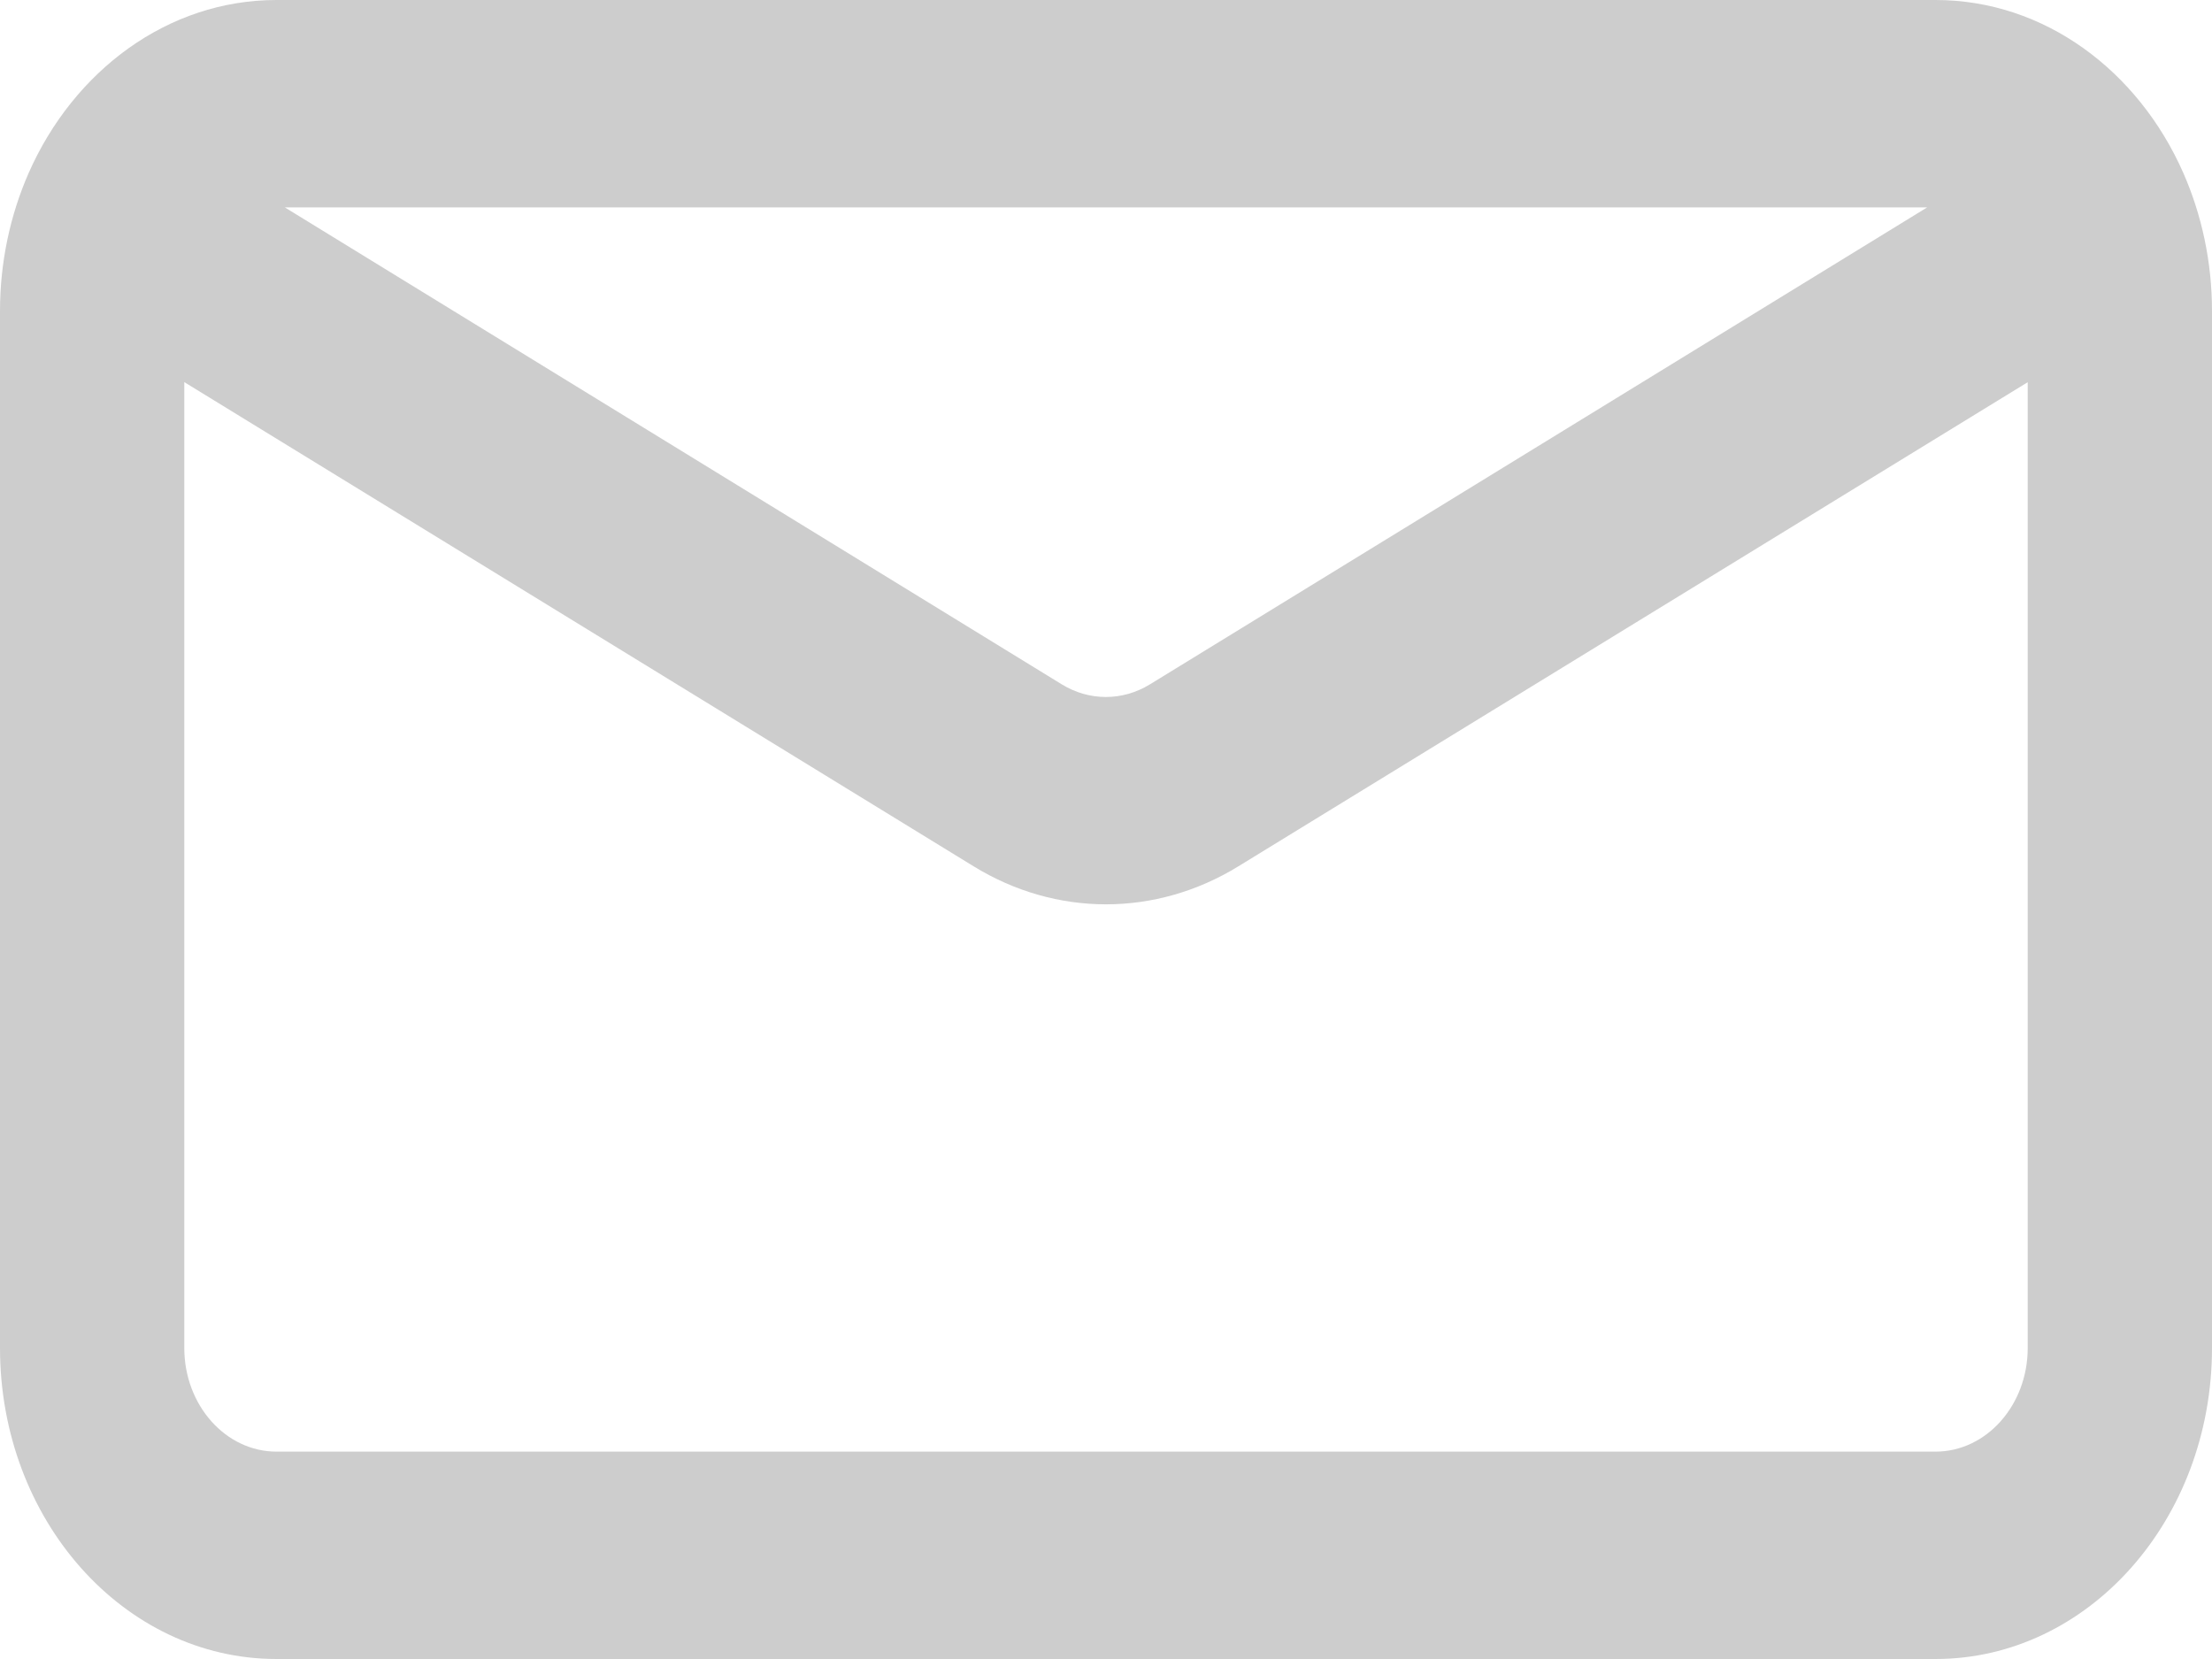
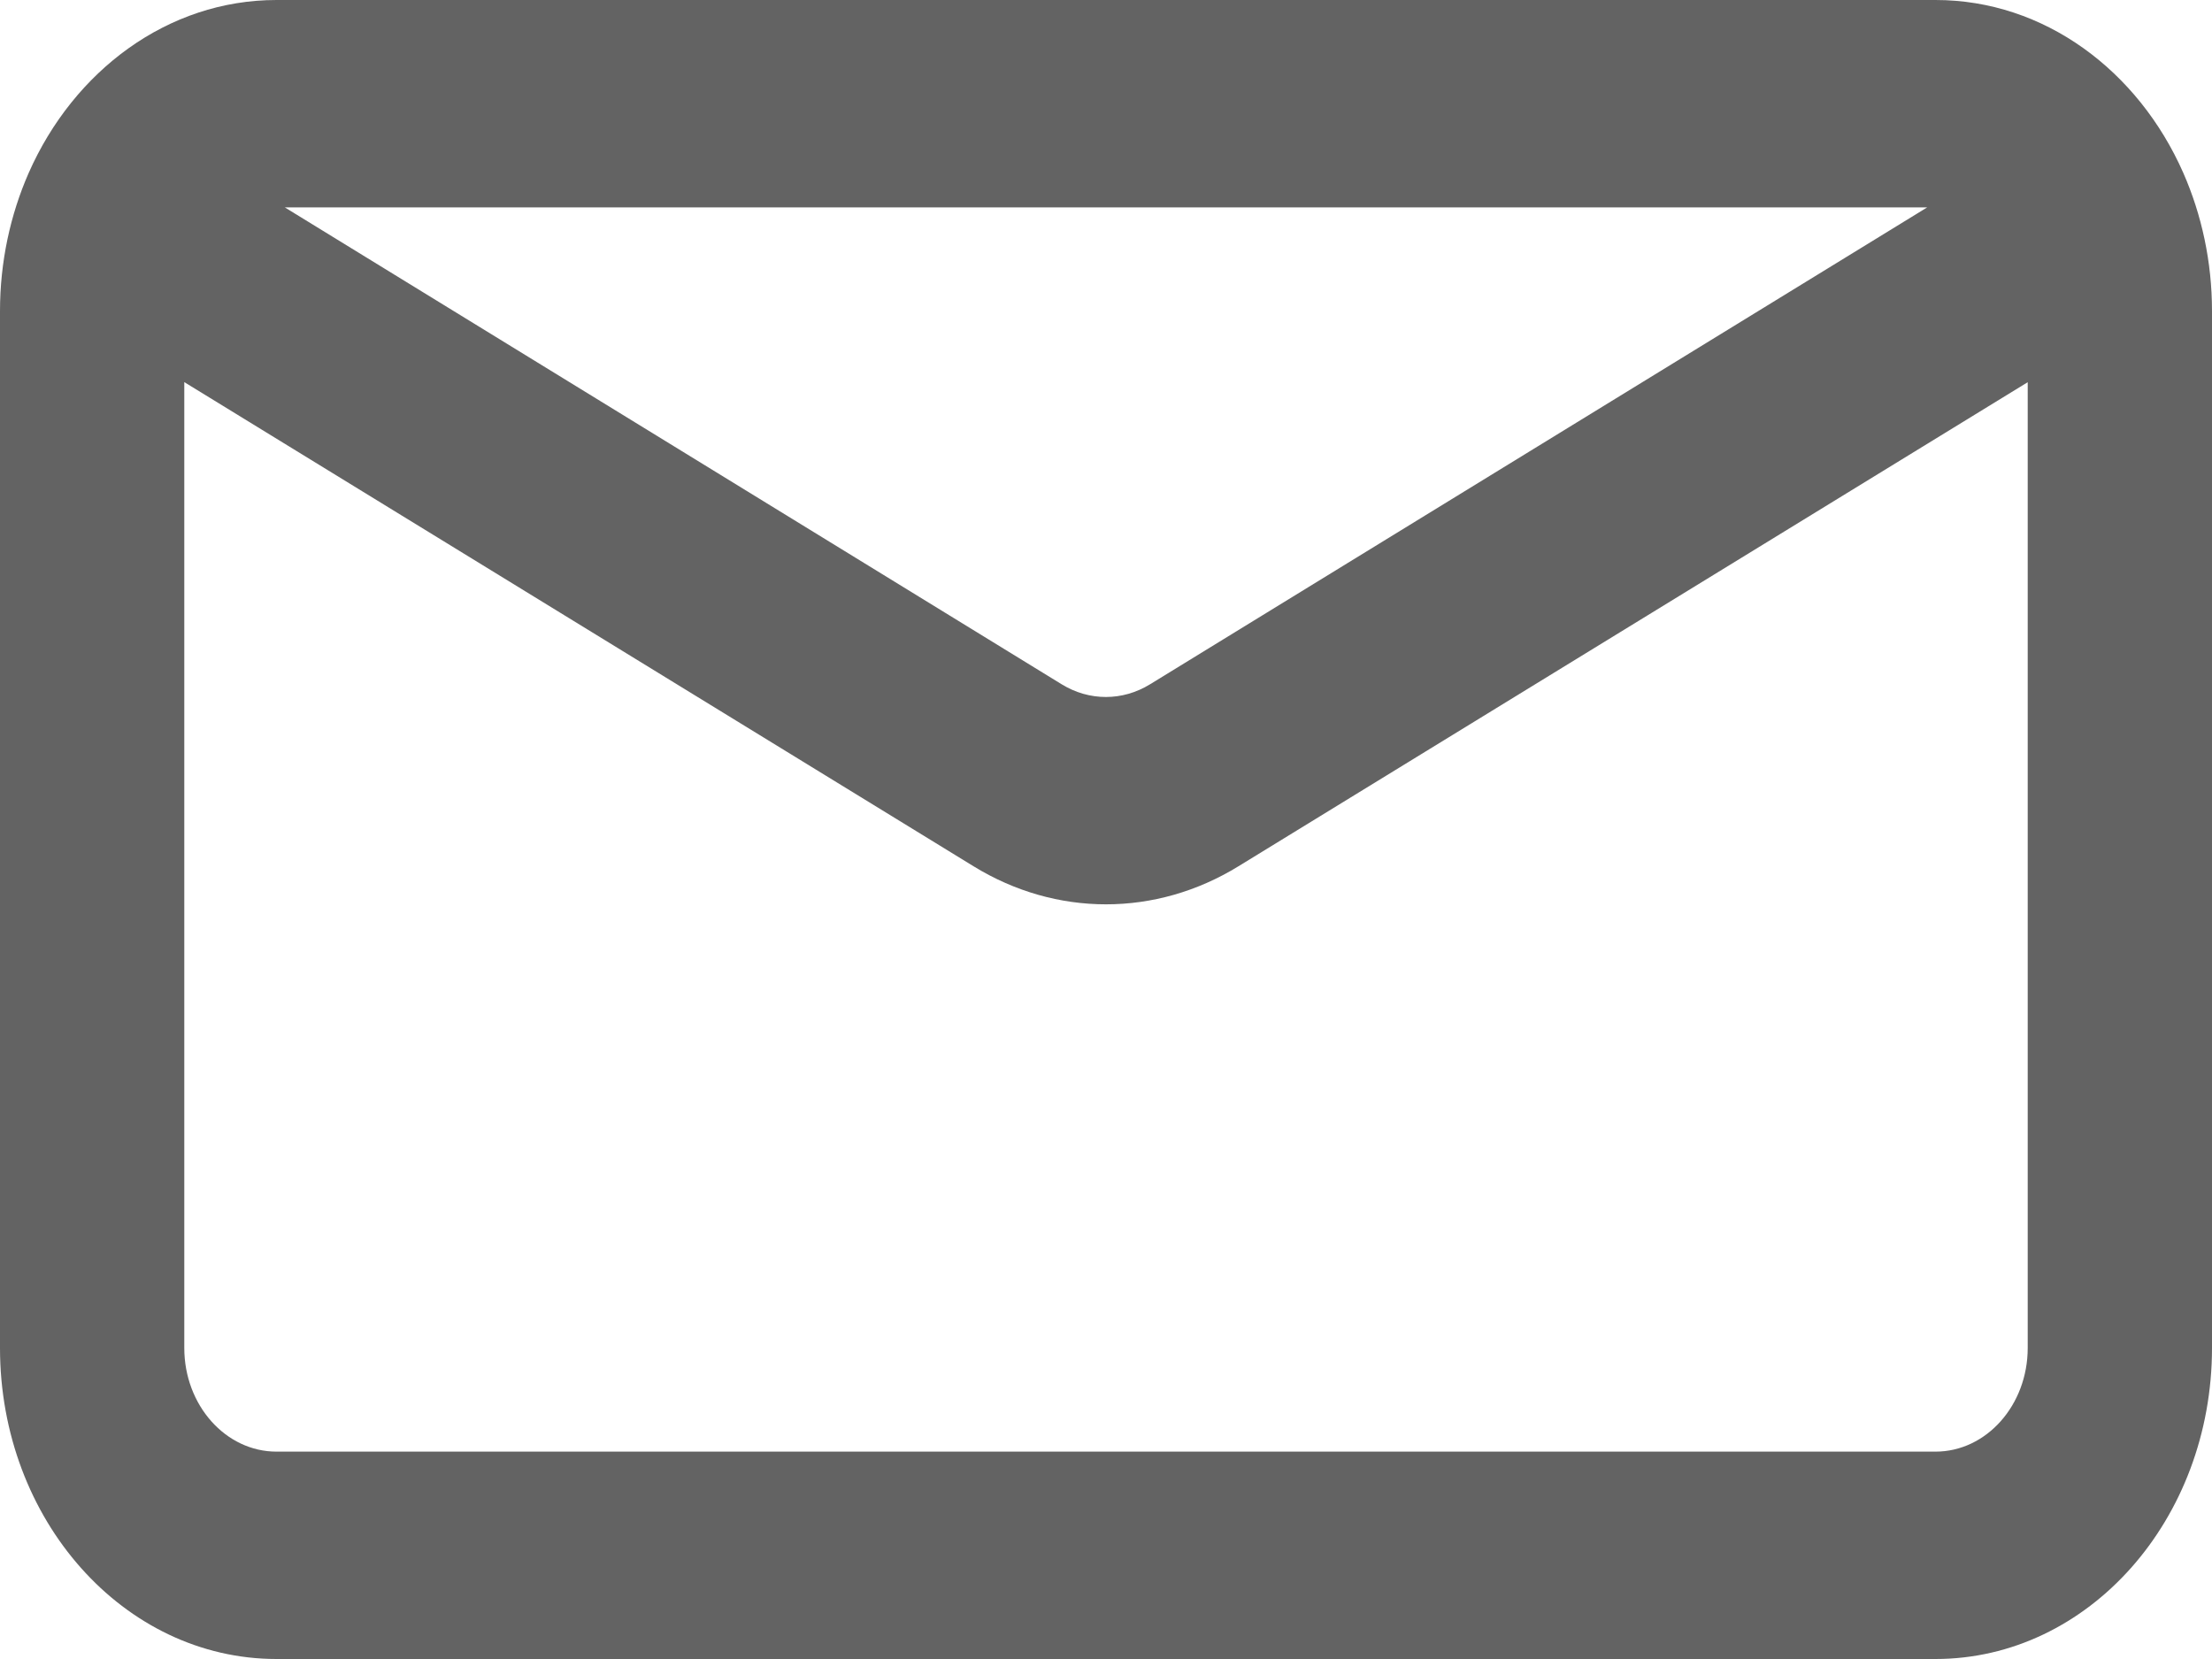
<svg xmlns="http://www.w3.org/2000/svg" width="16" height="12" viewBox="0 0 16 12">
-   <path fill="#CDCDCD" fill-rule="evenodd" d="M.207 1.252C.533.512 1.213 0 2 0h12c.787 0 1.467.511 1.793 1.252.132.301.207.641.207.998v7.5c0 1.243-.895 2.25-2 2.25H2c-1.105 0-2-1.007-2-2.25v-7.5c0-.357.075-.697.207-.998zM2.06 1.5L7.68 4.95c.199.122.439.122.638 0l5.622-3.45H2.06zm12.608 1.264L8.958 6.266c-.597.367-1.319.367-1.916 0L1.333 2.764V9.75c0 .414.299.75.667.75h12c.368 0 .667-.336.667-.75V2.764z" />
+   <path fill="#636363" fill-rule="evenodd" d="M.207 1.252C.533.512 1.213 0 2 0h12c.787 0 1.467.511 1.793 1.252.132.301.207.641.207.998v7.5c0 1.243-.895 2.25-2 2.25H2c-1.105 0-2-1.007-2-2.25v-7.5c0-.357.075-.697.207-.998zM2.06 1.5L7.68 4.95c.199.122.439.122.638 0l5.622-3.45H2.06zm12.608 1.264L8.958 6.266c-.597.367-1.319.367-1.916 0L1.333 2.764V9.75c0 .414.299.75.667.75h12c.368 0 .667-.336.667-.75V2.764z" />
</svg>
